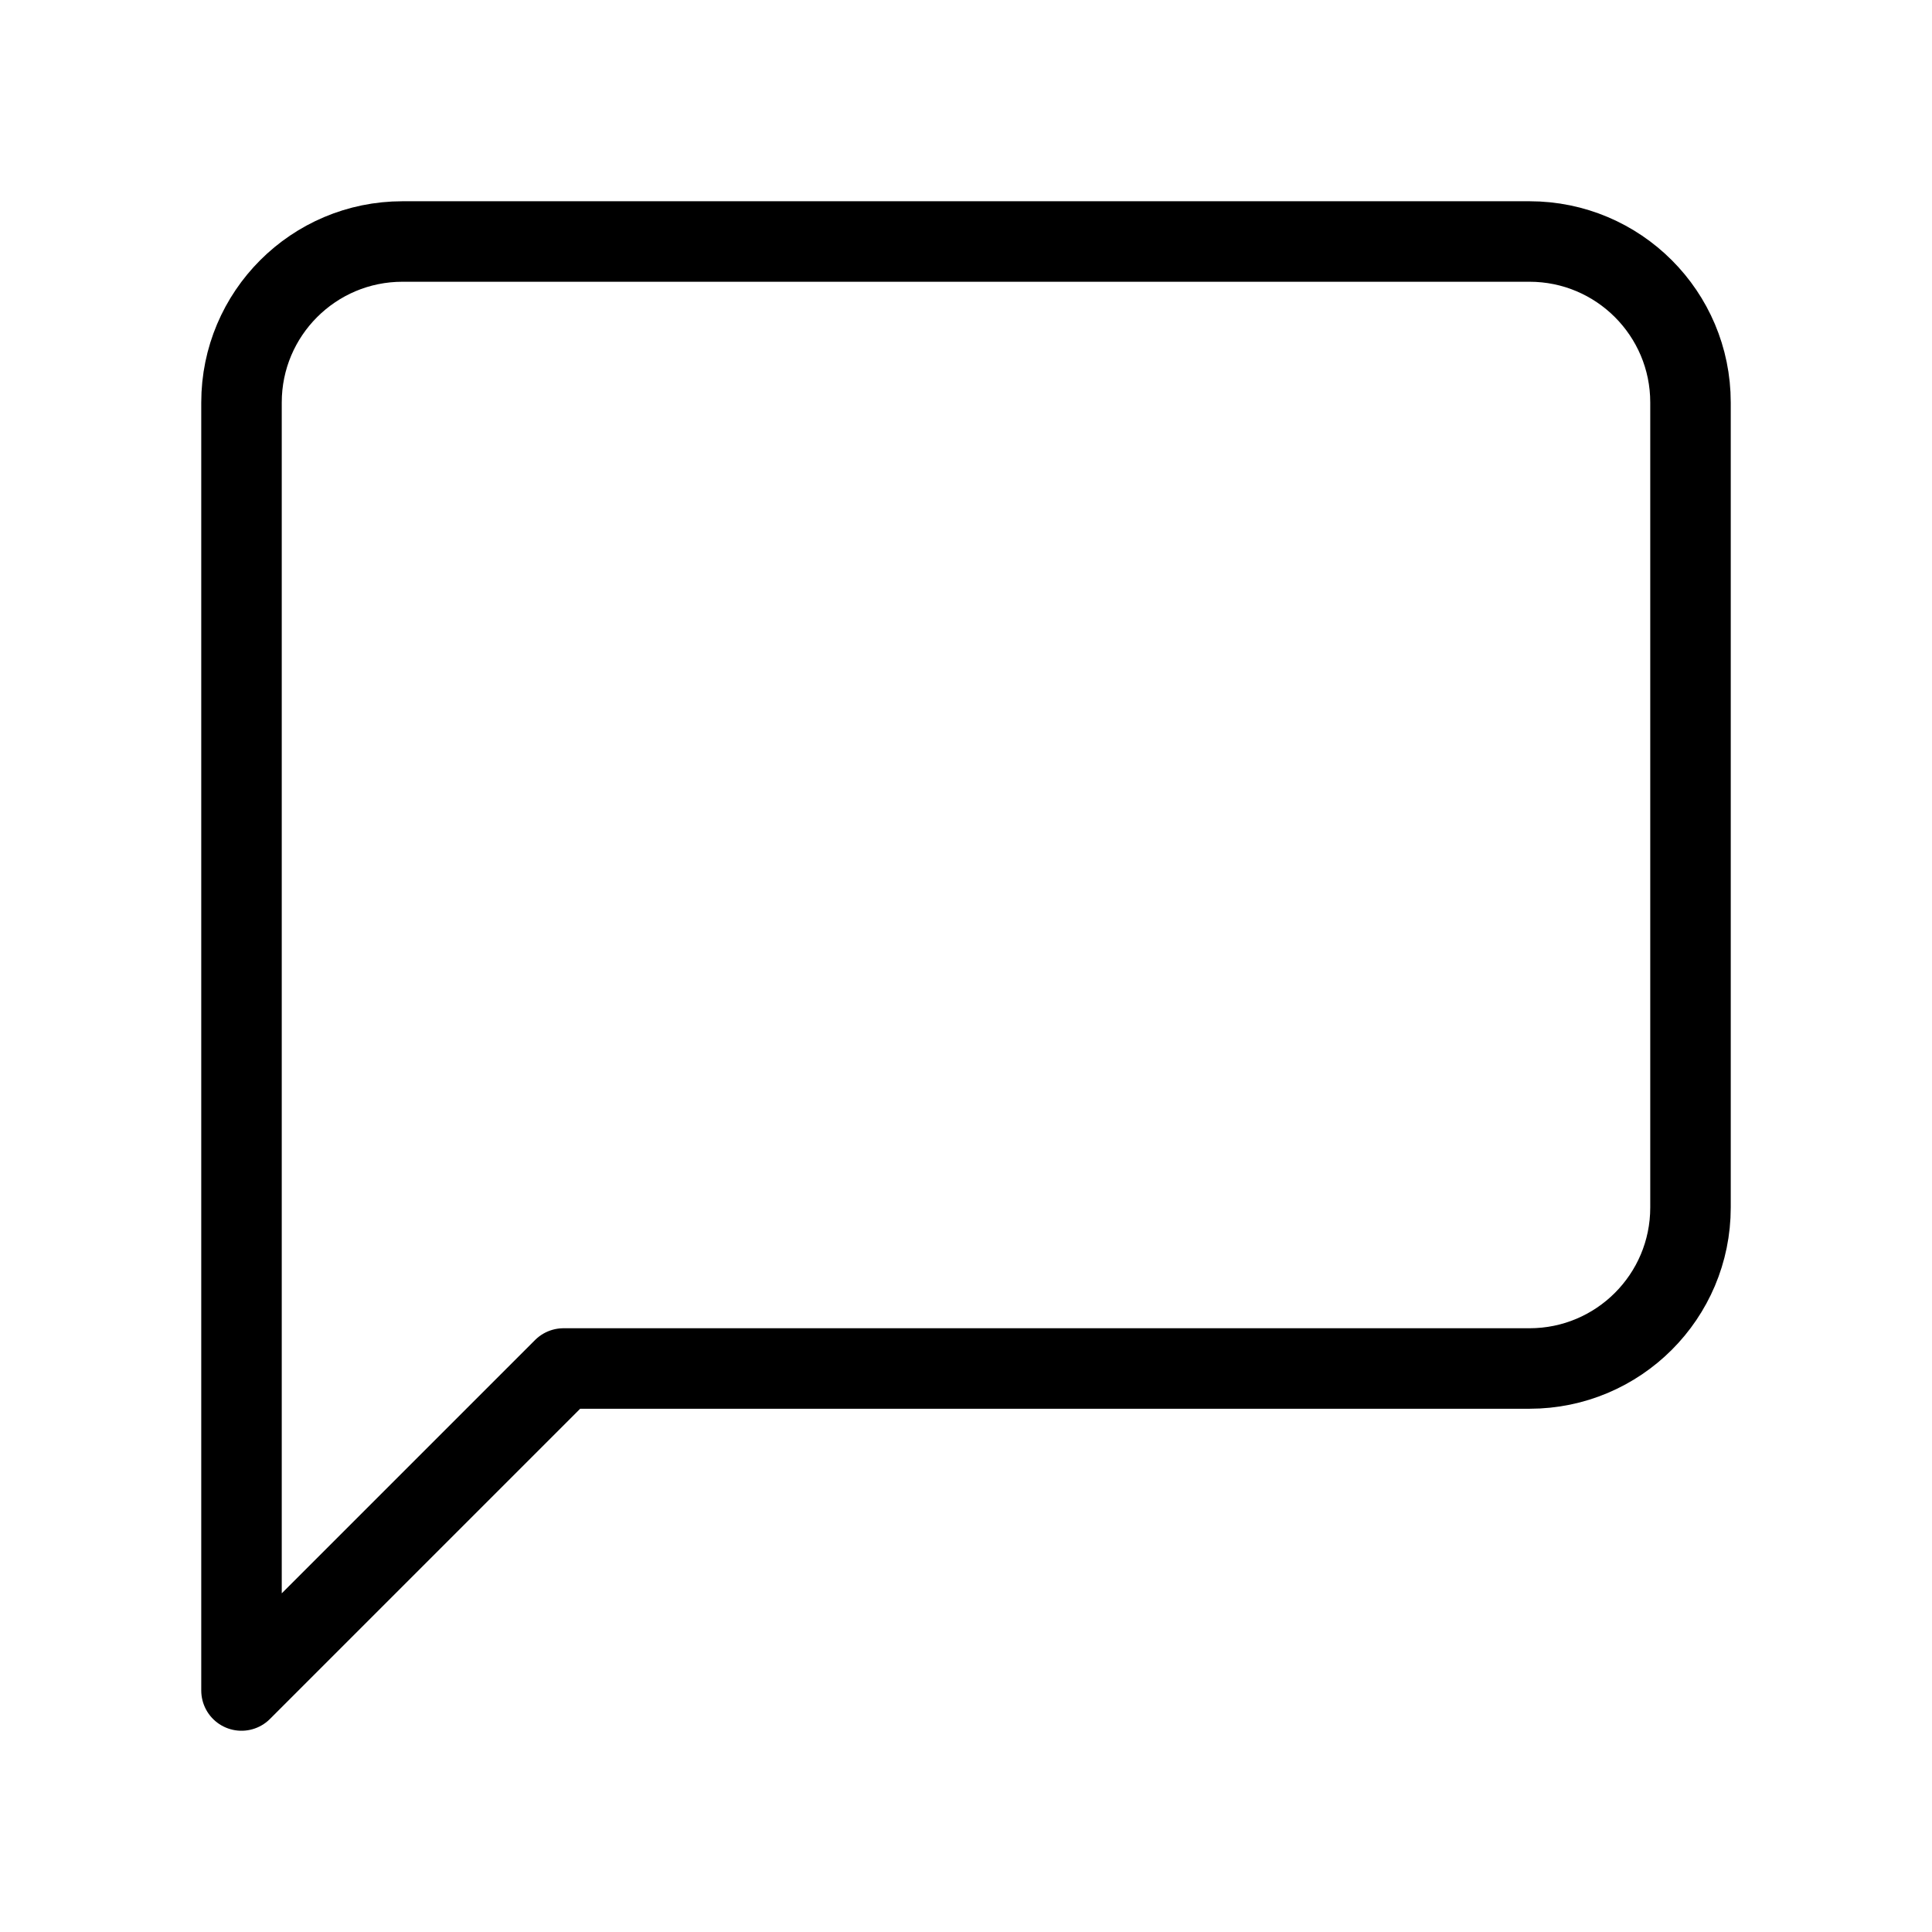
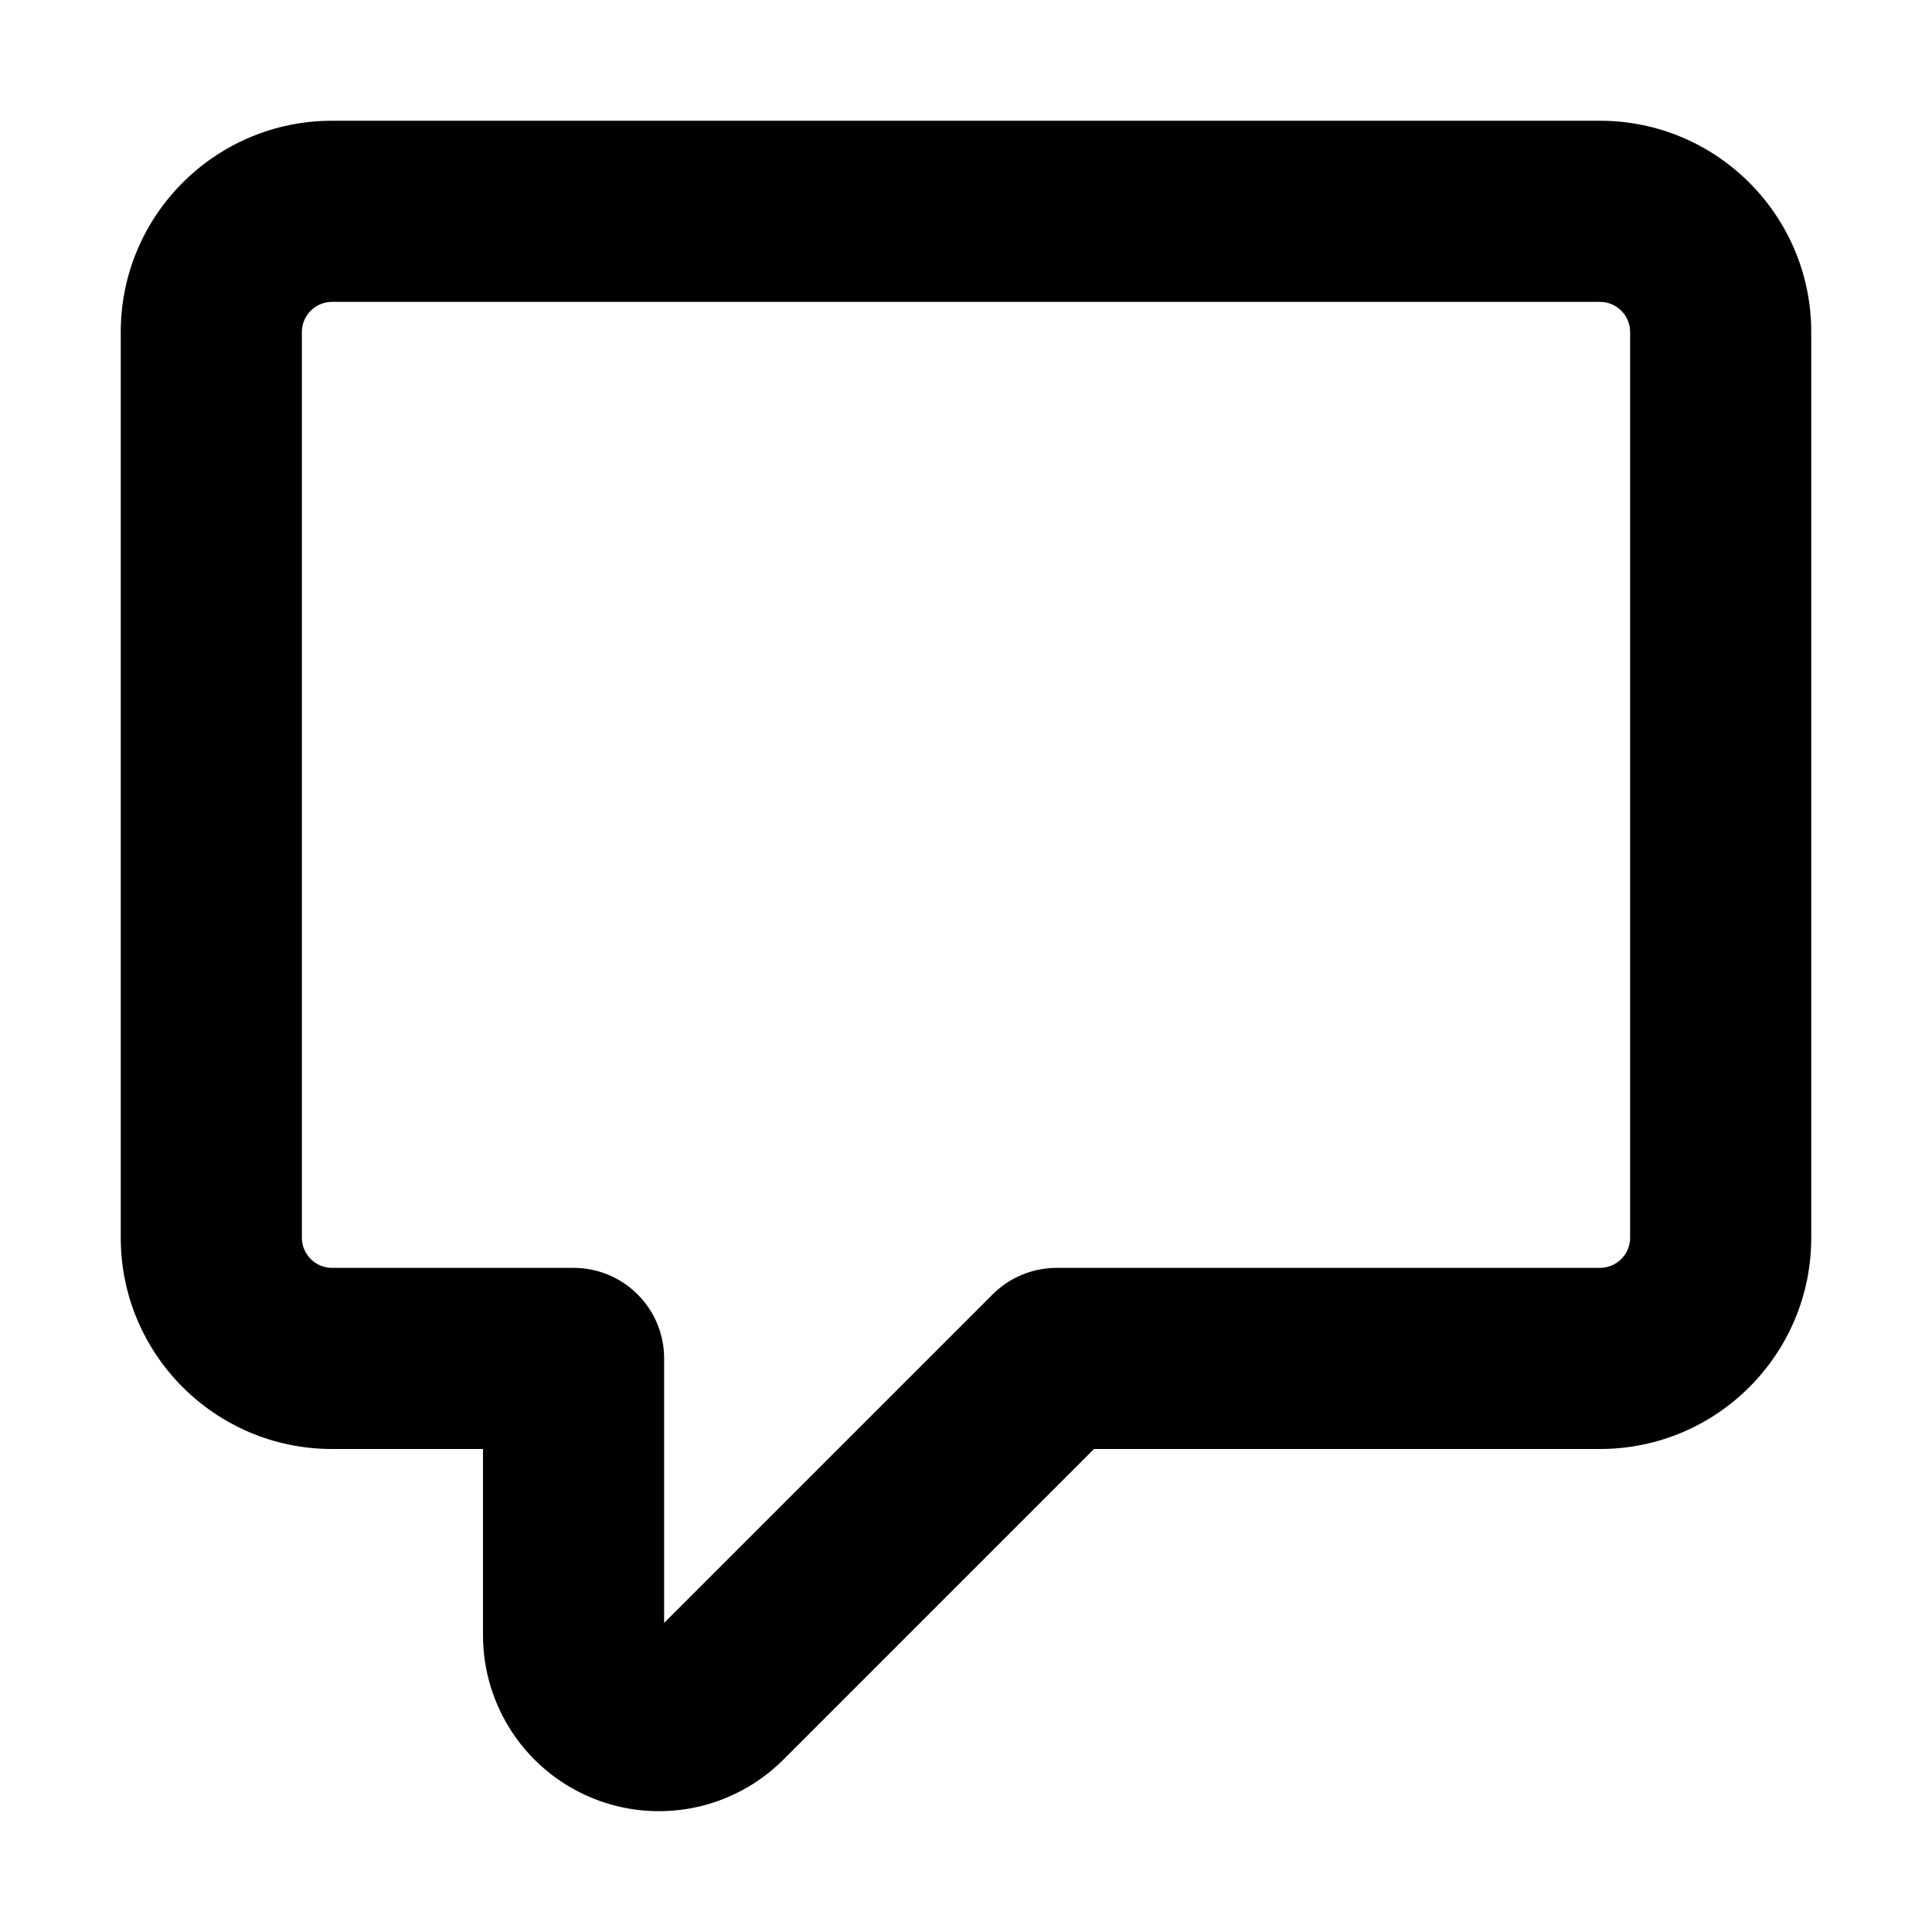
- <svg xmlns="http://www.w3.org/2000/svg" width="16" height="16" viewBox="0 0 24 24" fill="none" stroke="currentColor" stroke-width="1" stroke-linecap="round" stroke-linejoin="round" class="feather feather-message-square">
-   <path d="M21 15a2 2 0 0 1-2 2H7l-4 4V5a2 2 0 0 1 2-2h14a2 2 0 0 1 2 2z" />
+ <svg xmlns="http://www.w3.org/2000/svg" viewBox="0 0 16 16" width="16" height="16">
+   <path fill-rule="evenodd" d="M2.75 2.5a.25.25 0 00-.25.25v7.5c0 .138.112.25.25.25h2a.75.75 0 01.75.75v2.19l2.72-2.72a.75.75 0 01.53-.22h4.5a.25.25 0 00.25-.25v-7.5a.25.25 0 00-.25-.25H2.75zM1 2.75C1 1.784 1.784 1 2.75 1h10.5c.966 0 1.75.784 1.75 1.75v7.5A1.75 1.75 0 0113.25 12H9.06l-2.573 2.573A1.457 1.457 0 014 13.543V12H2.75A1.75 1.75 0 011 10.25v-7.5z" />
</svg>
